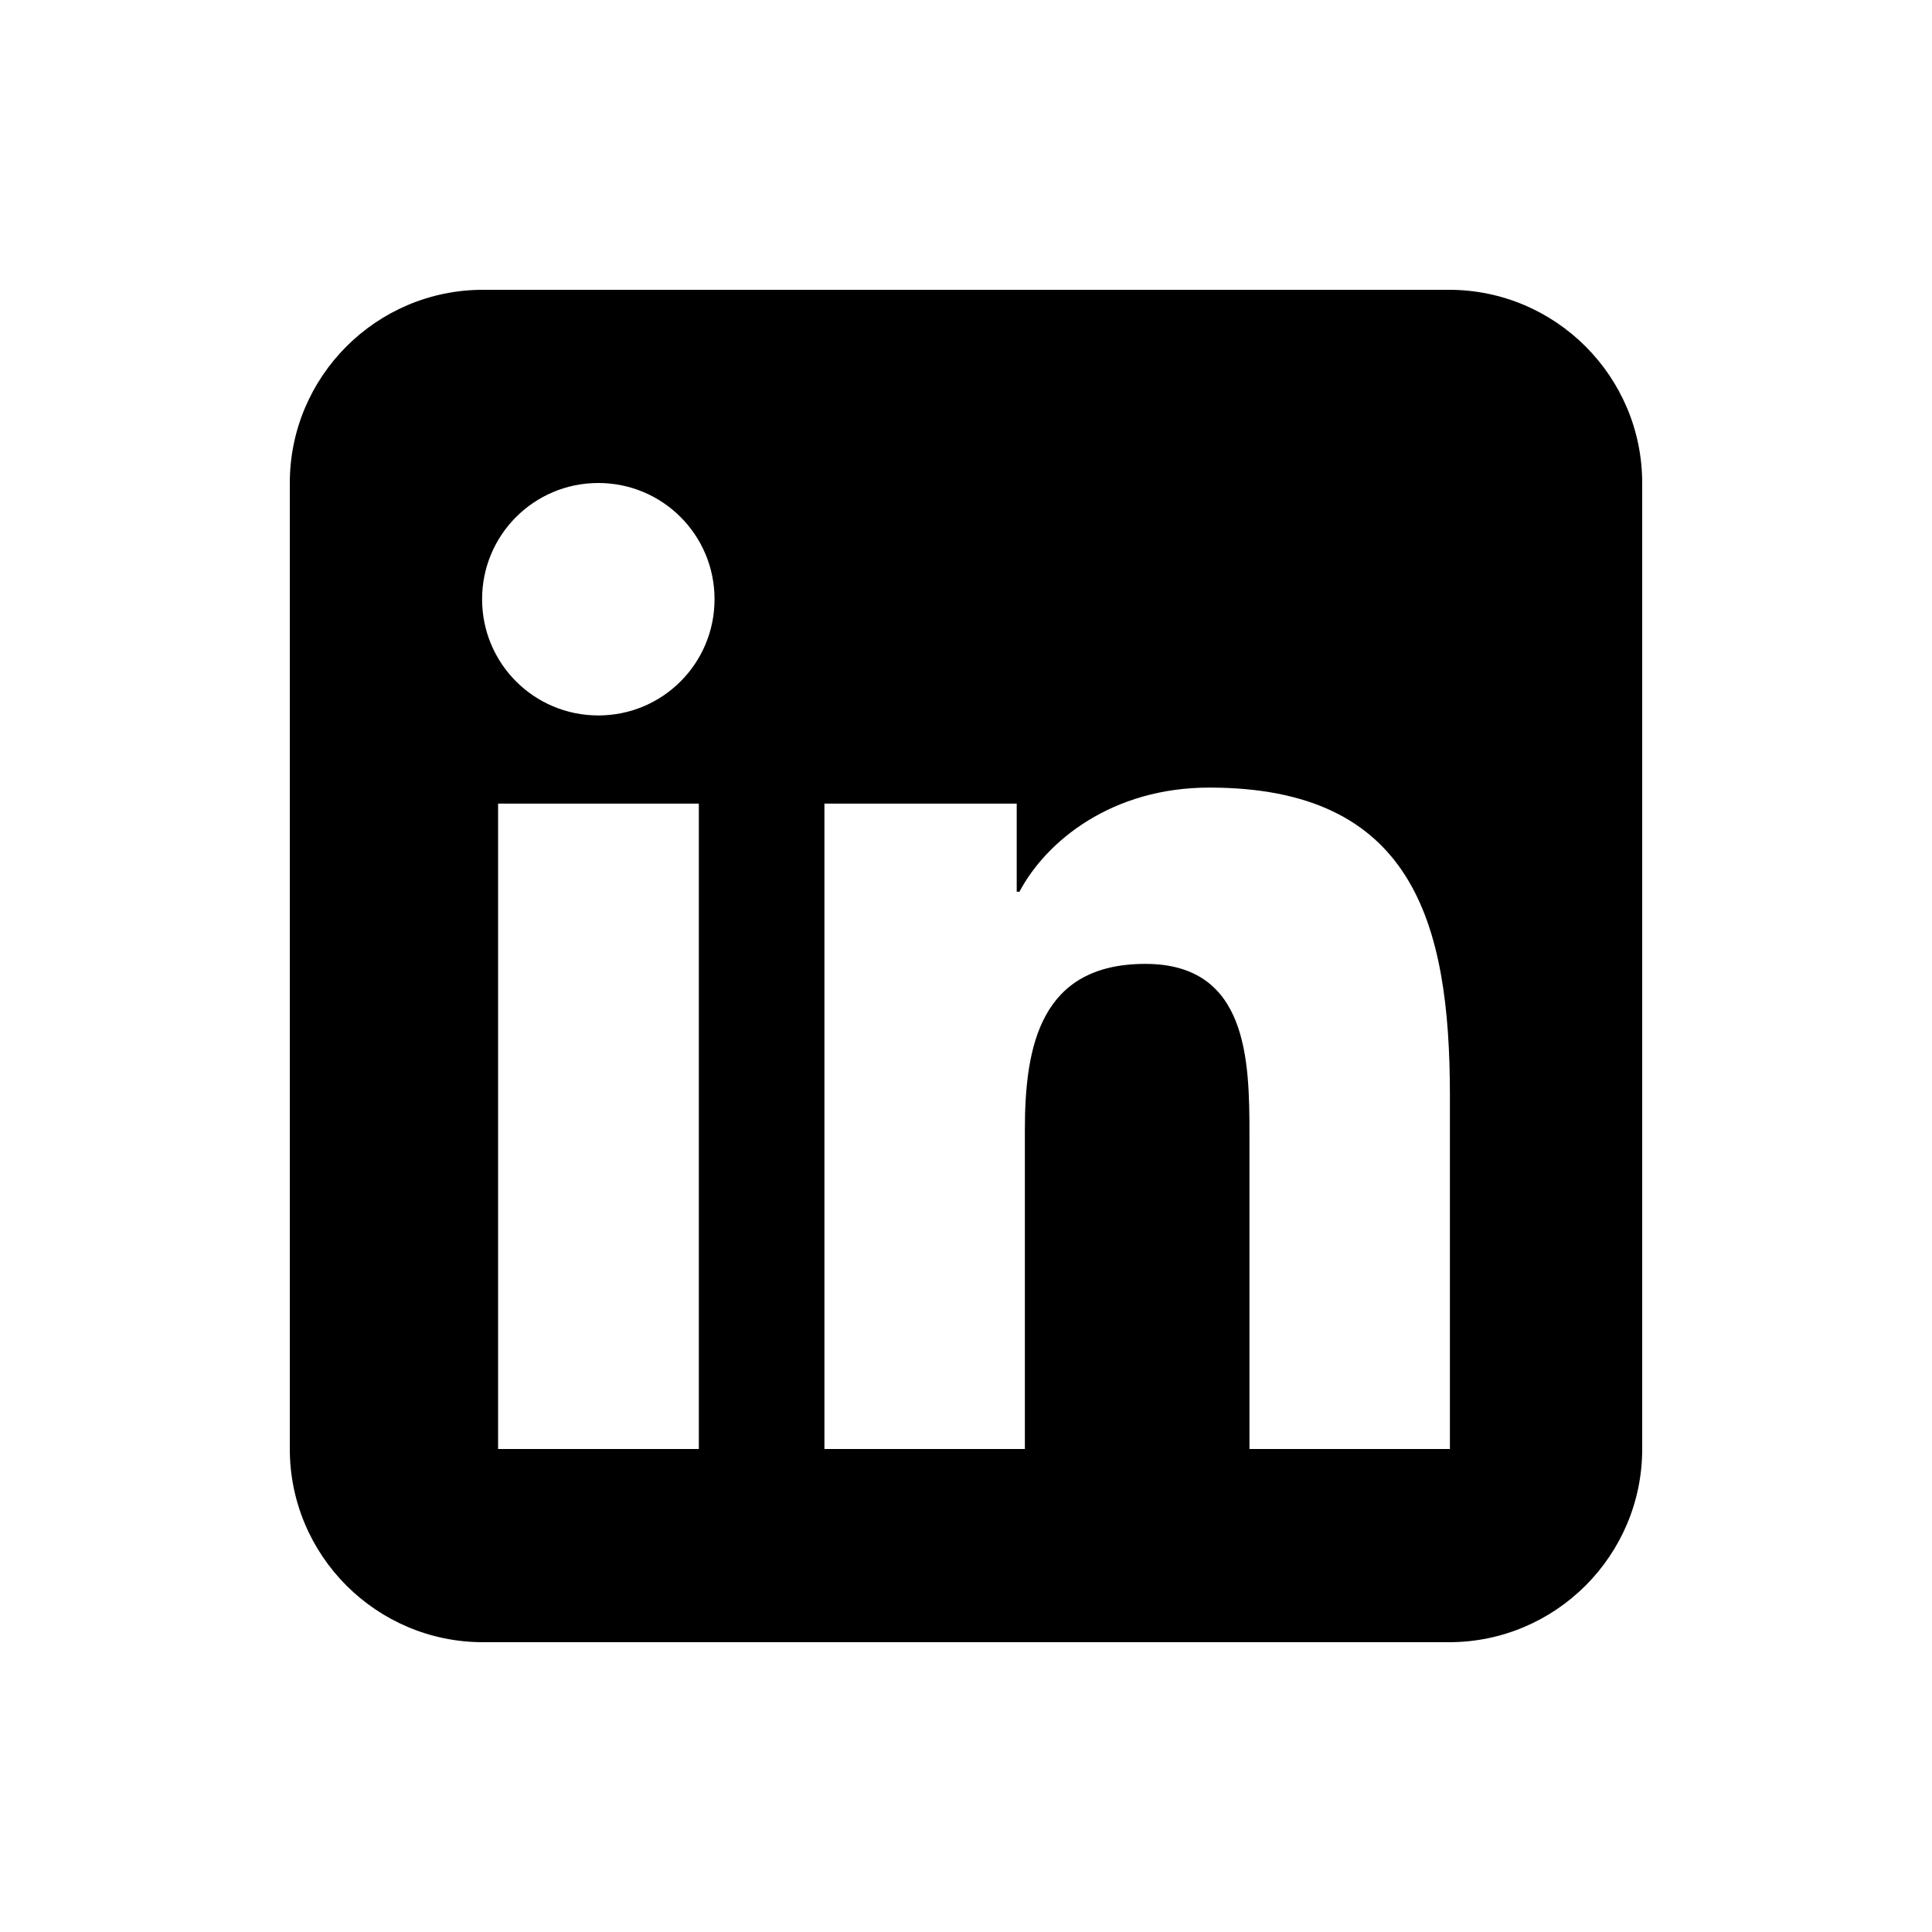
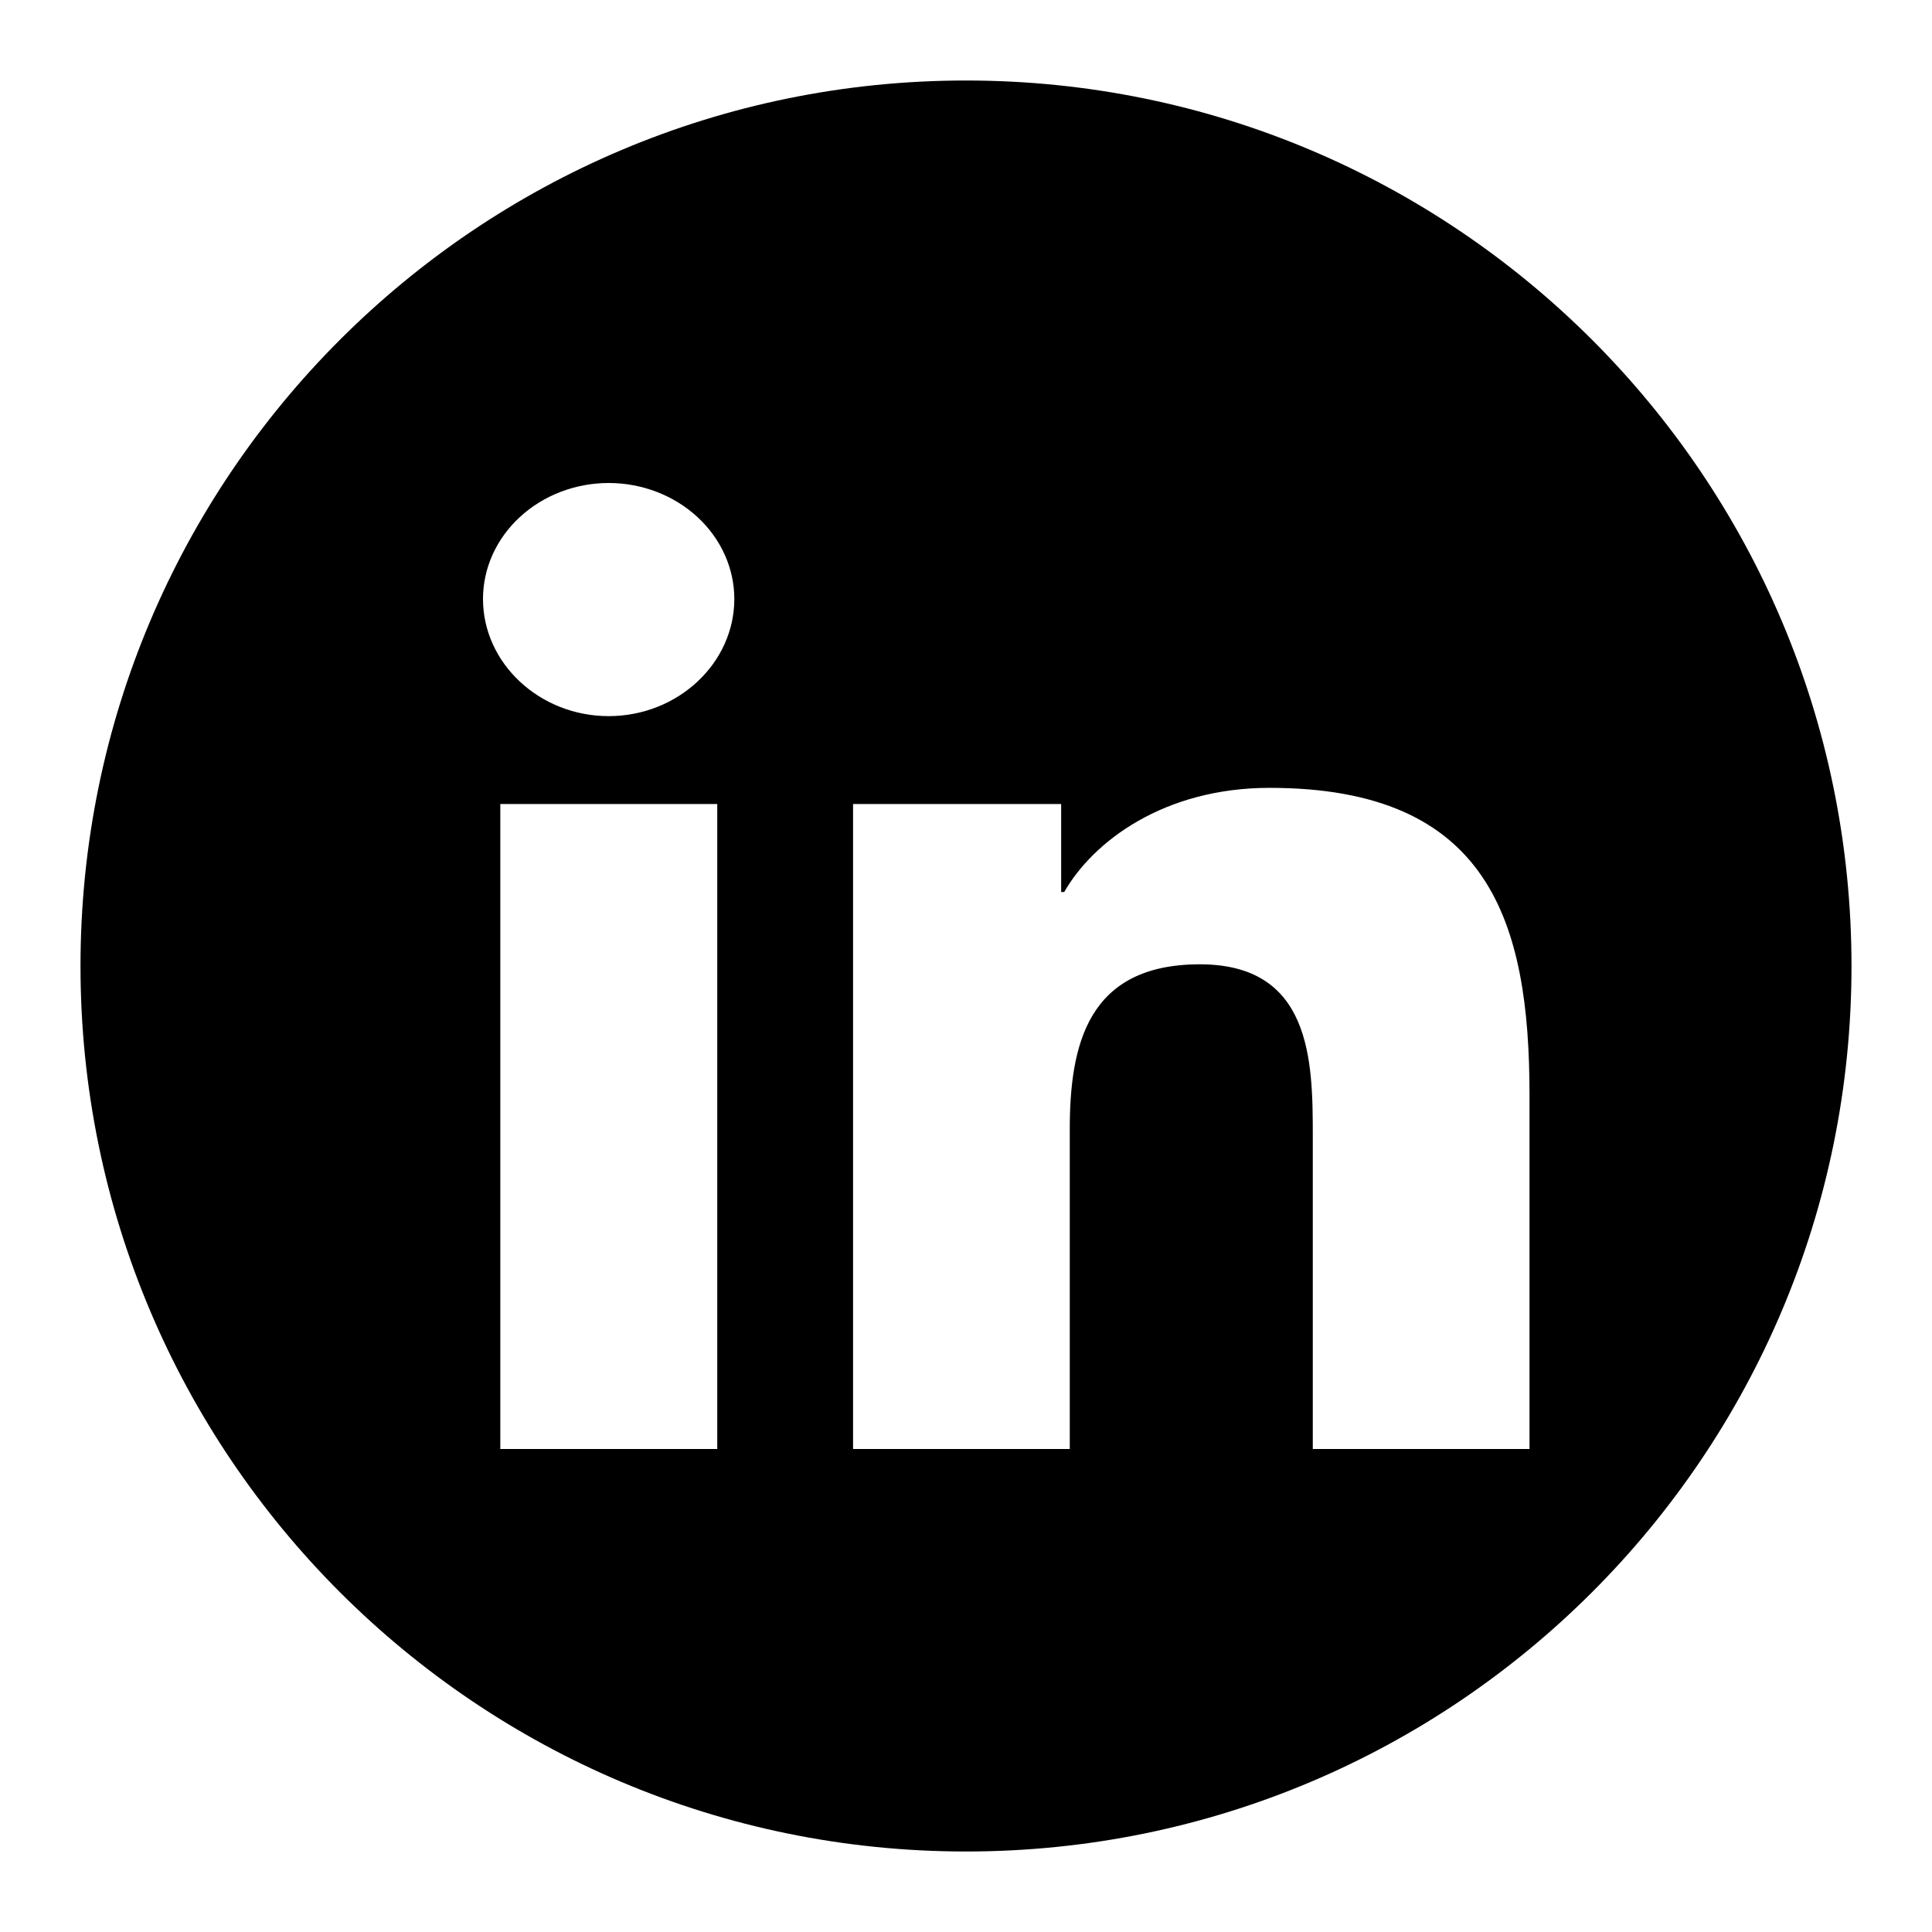
- <svg xmlns="http://www.w3.org/2000/svg" viewBox="0 0 640 640" id="linkedin-solid">
+ <svg xmlns="http://www.w3.org/2000/svg" viewBox="0 0 24 24" id="linkedin-solid">
  <g fill="currentColor">
-     <path d="M160 96C124.7 96 96 124.7 96 160L96 480C96 515.3 124.7 544 160 544L480 544C515.3 544 544 515.3 544 480L544 160C544 124.7 515.3 96 480 96L160 96zM165 266.2L231.5 266.2L231.5 480L165 480L165 266.2zM236.7 198.5C236.7 219.8 219.5 237 198.2 237C176.9 237 159.7 219.8 159.7 198.5C159.7 177.2 176.9 160 198.2 160C219.5 160 236.7 177.2 236.7 198.5zM413.9 480L413.9 376C413.9 351.2 413.4 319.3 379.4 319.3C344.8 319.3 339.5 346.3 339.5 374.2L339.5 480L273.1 480L273.1 266.2L336.8 266.2L336.8 295.4L337.7 295.4C346.6 278.6 368.3 260.9 400.6 260.9C467.8 260.9 480.3 305.2 480.3 362.8L480.3 480L413.9 480z" />
+     <path d="M12 1C18.075 1 23 5.925 23 12C23 18.075 18.075 23 12 23C5.925 23 1 18.075 1 12C1 5.925 5.925 1 12 1ZM6.215 9.988V18H8.91V9.988H6.215ZM15.771 9.787C14.459 9.787 13.58 10.452 13.22 11.081H13.182V9.988H10.597V18H13.289V14.033C13.289 12.989 13.504 11.979 14.905 11.979C16.286 11.979 16.308 13.17 16.308 14.1V18H19V13.599C19 11.445 18.498 9.787 15.771 9.787ZM7.562 6C7.149 6 6.751 6.152 6.458 6.423C6.165 6.693 6 7.058 6 7.441C6 8.237 6.7 8.896 7.562 8.896C8.423 8.895 9.122 8.237 9.122 7.441C9.122 7.061 8.957 6.693 8.664 6.423C8.371 6.152 7.973 6 7.562 6Z" />
  </g>
</svg>
